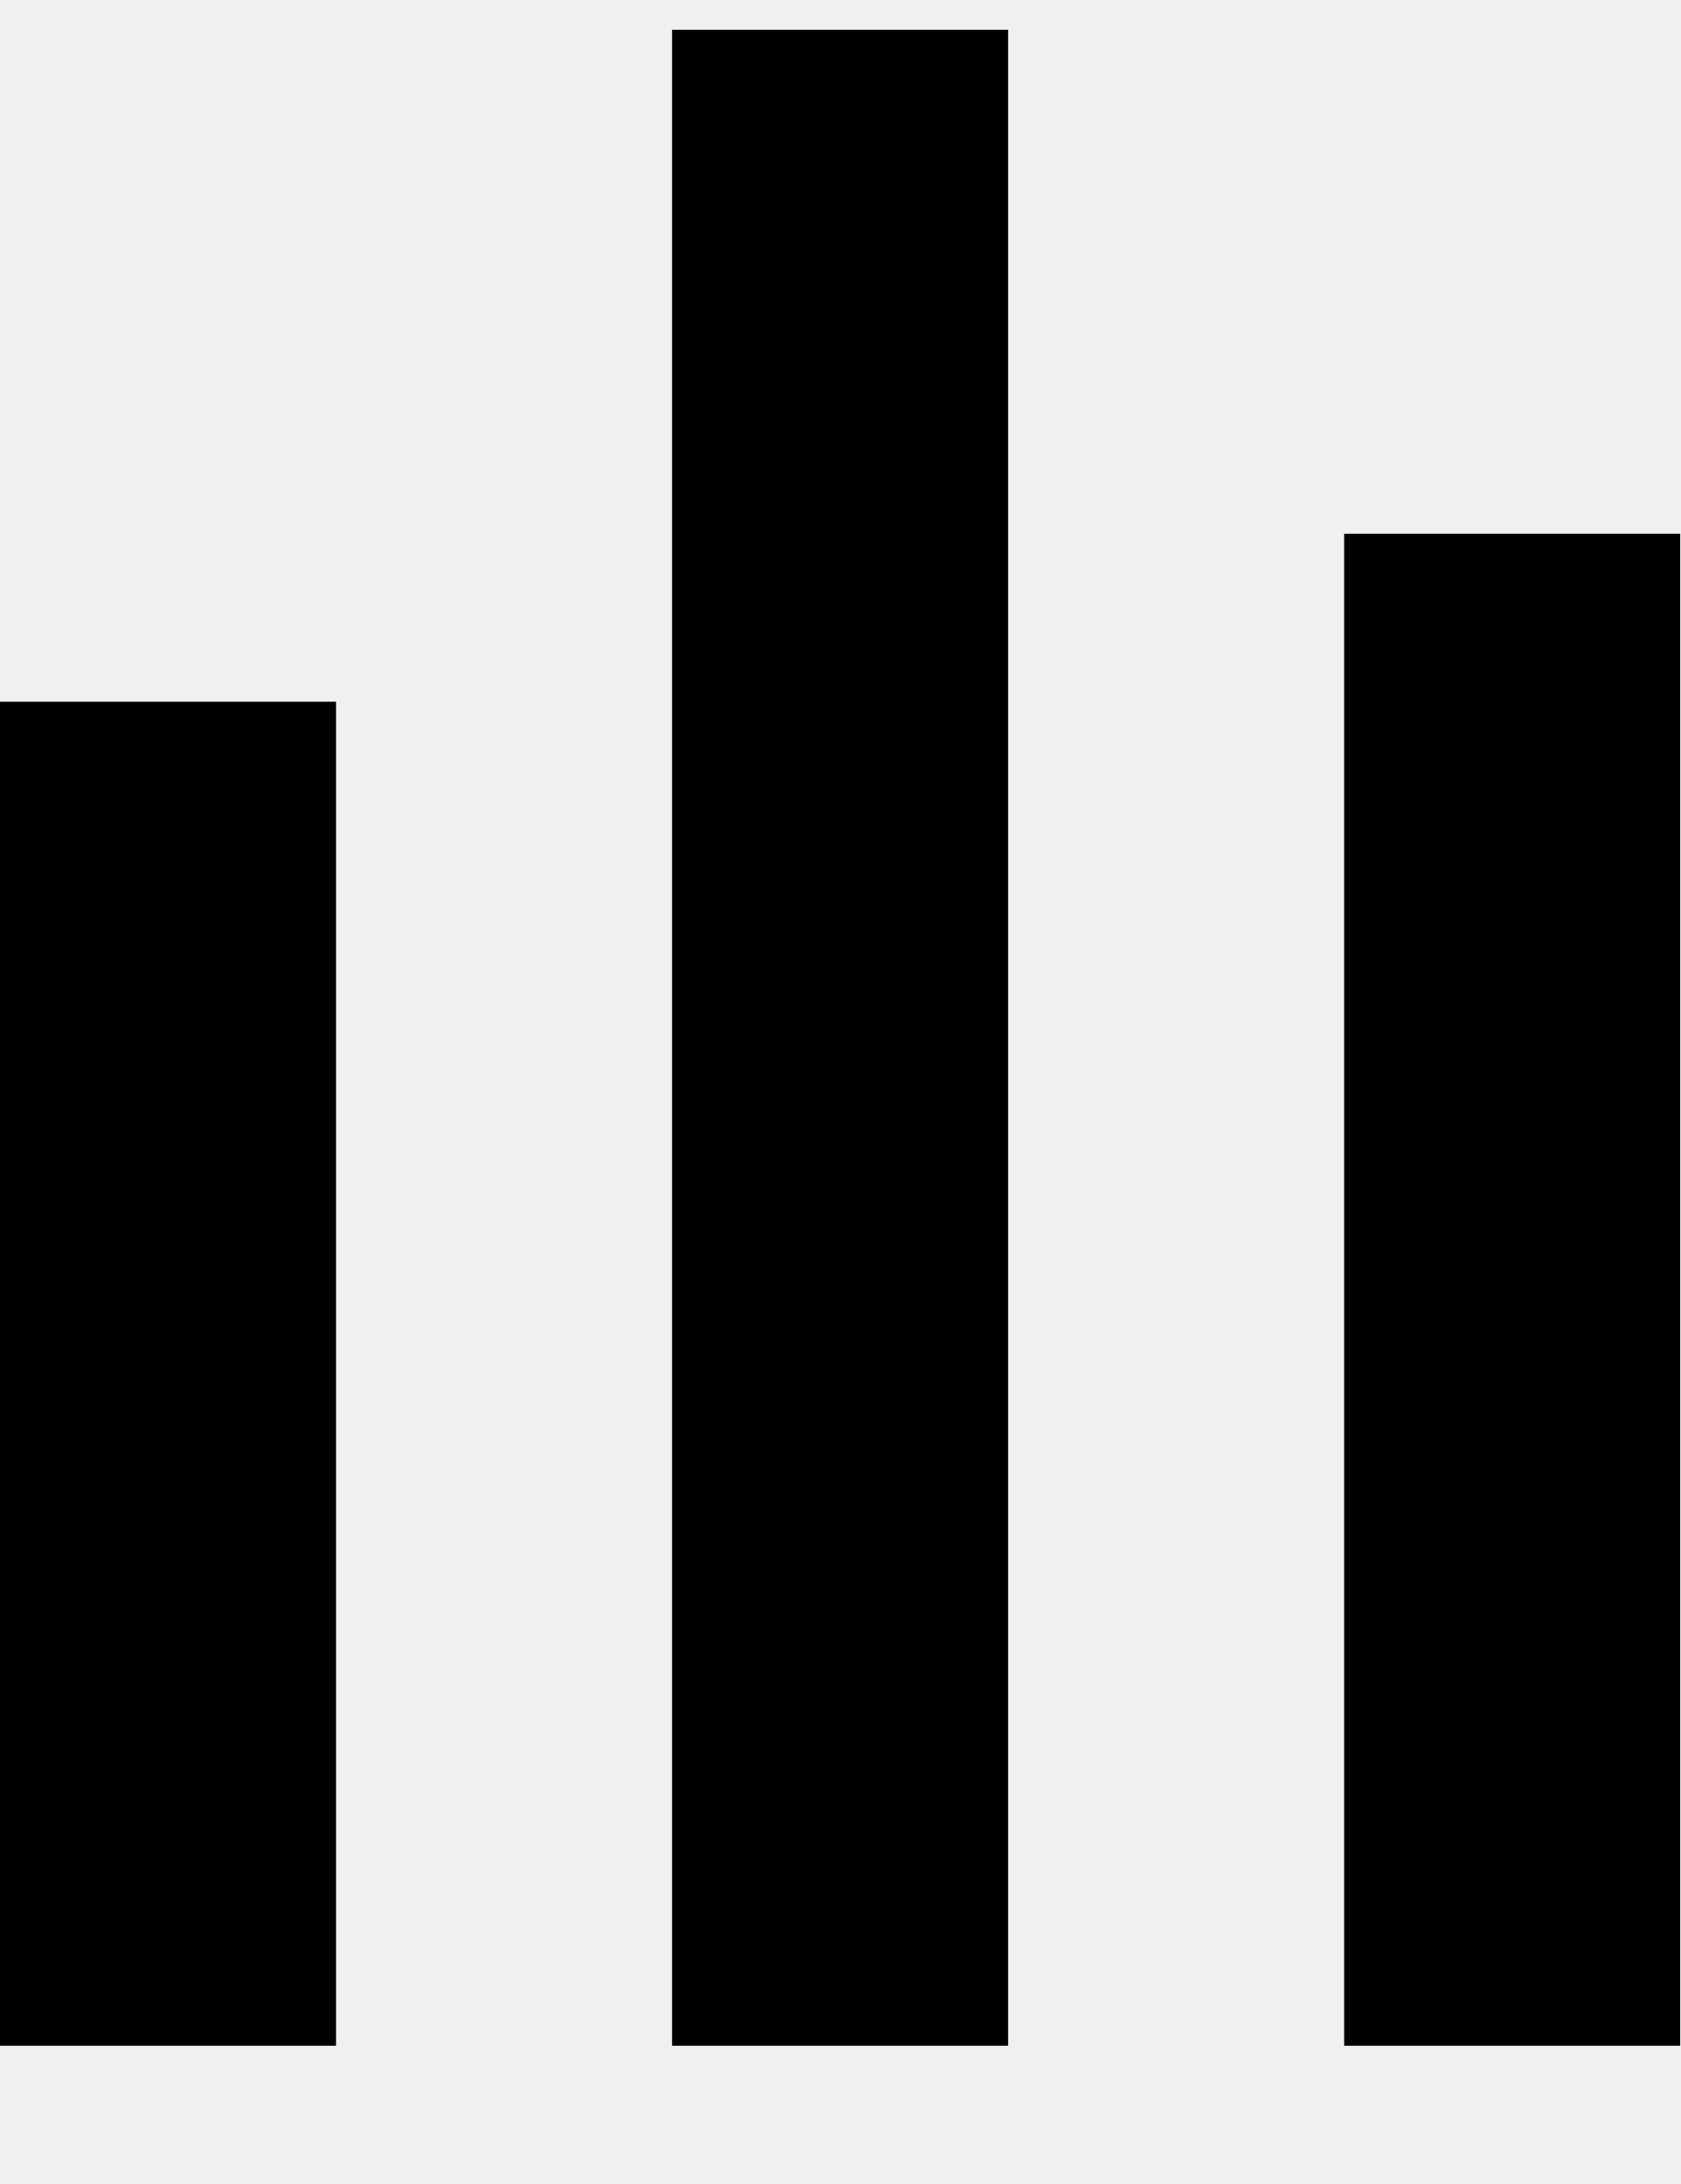
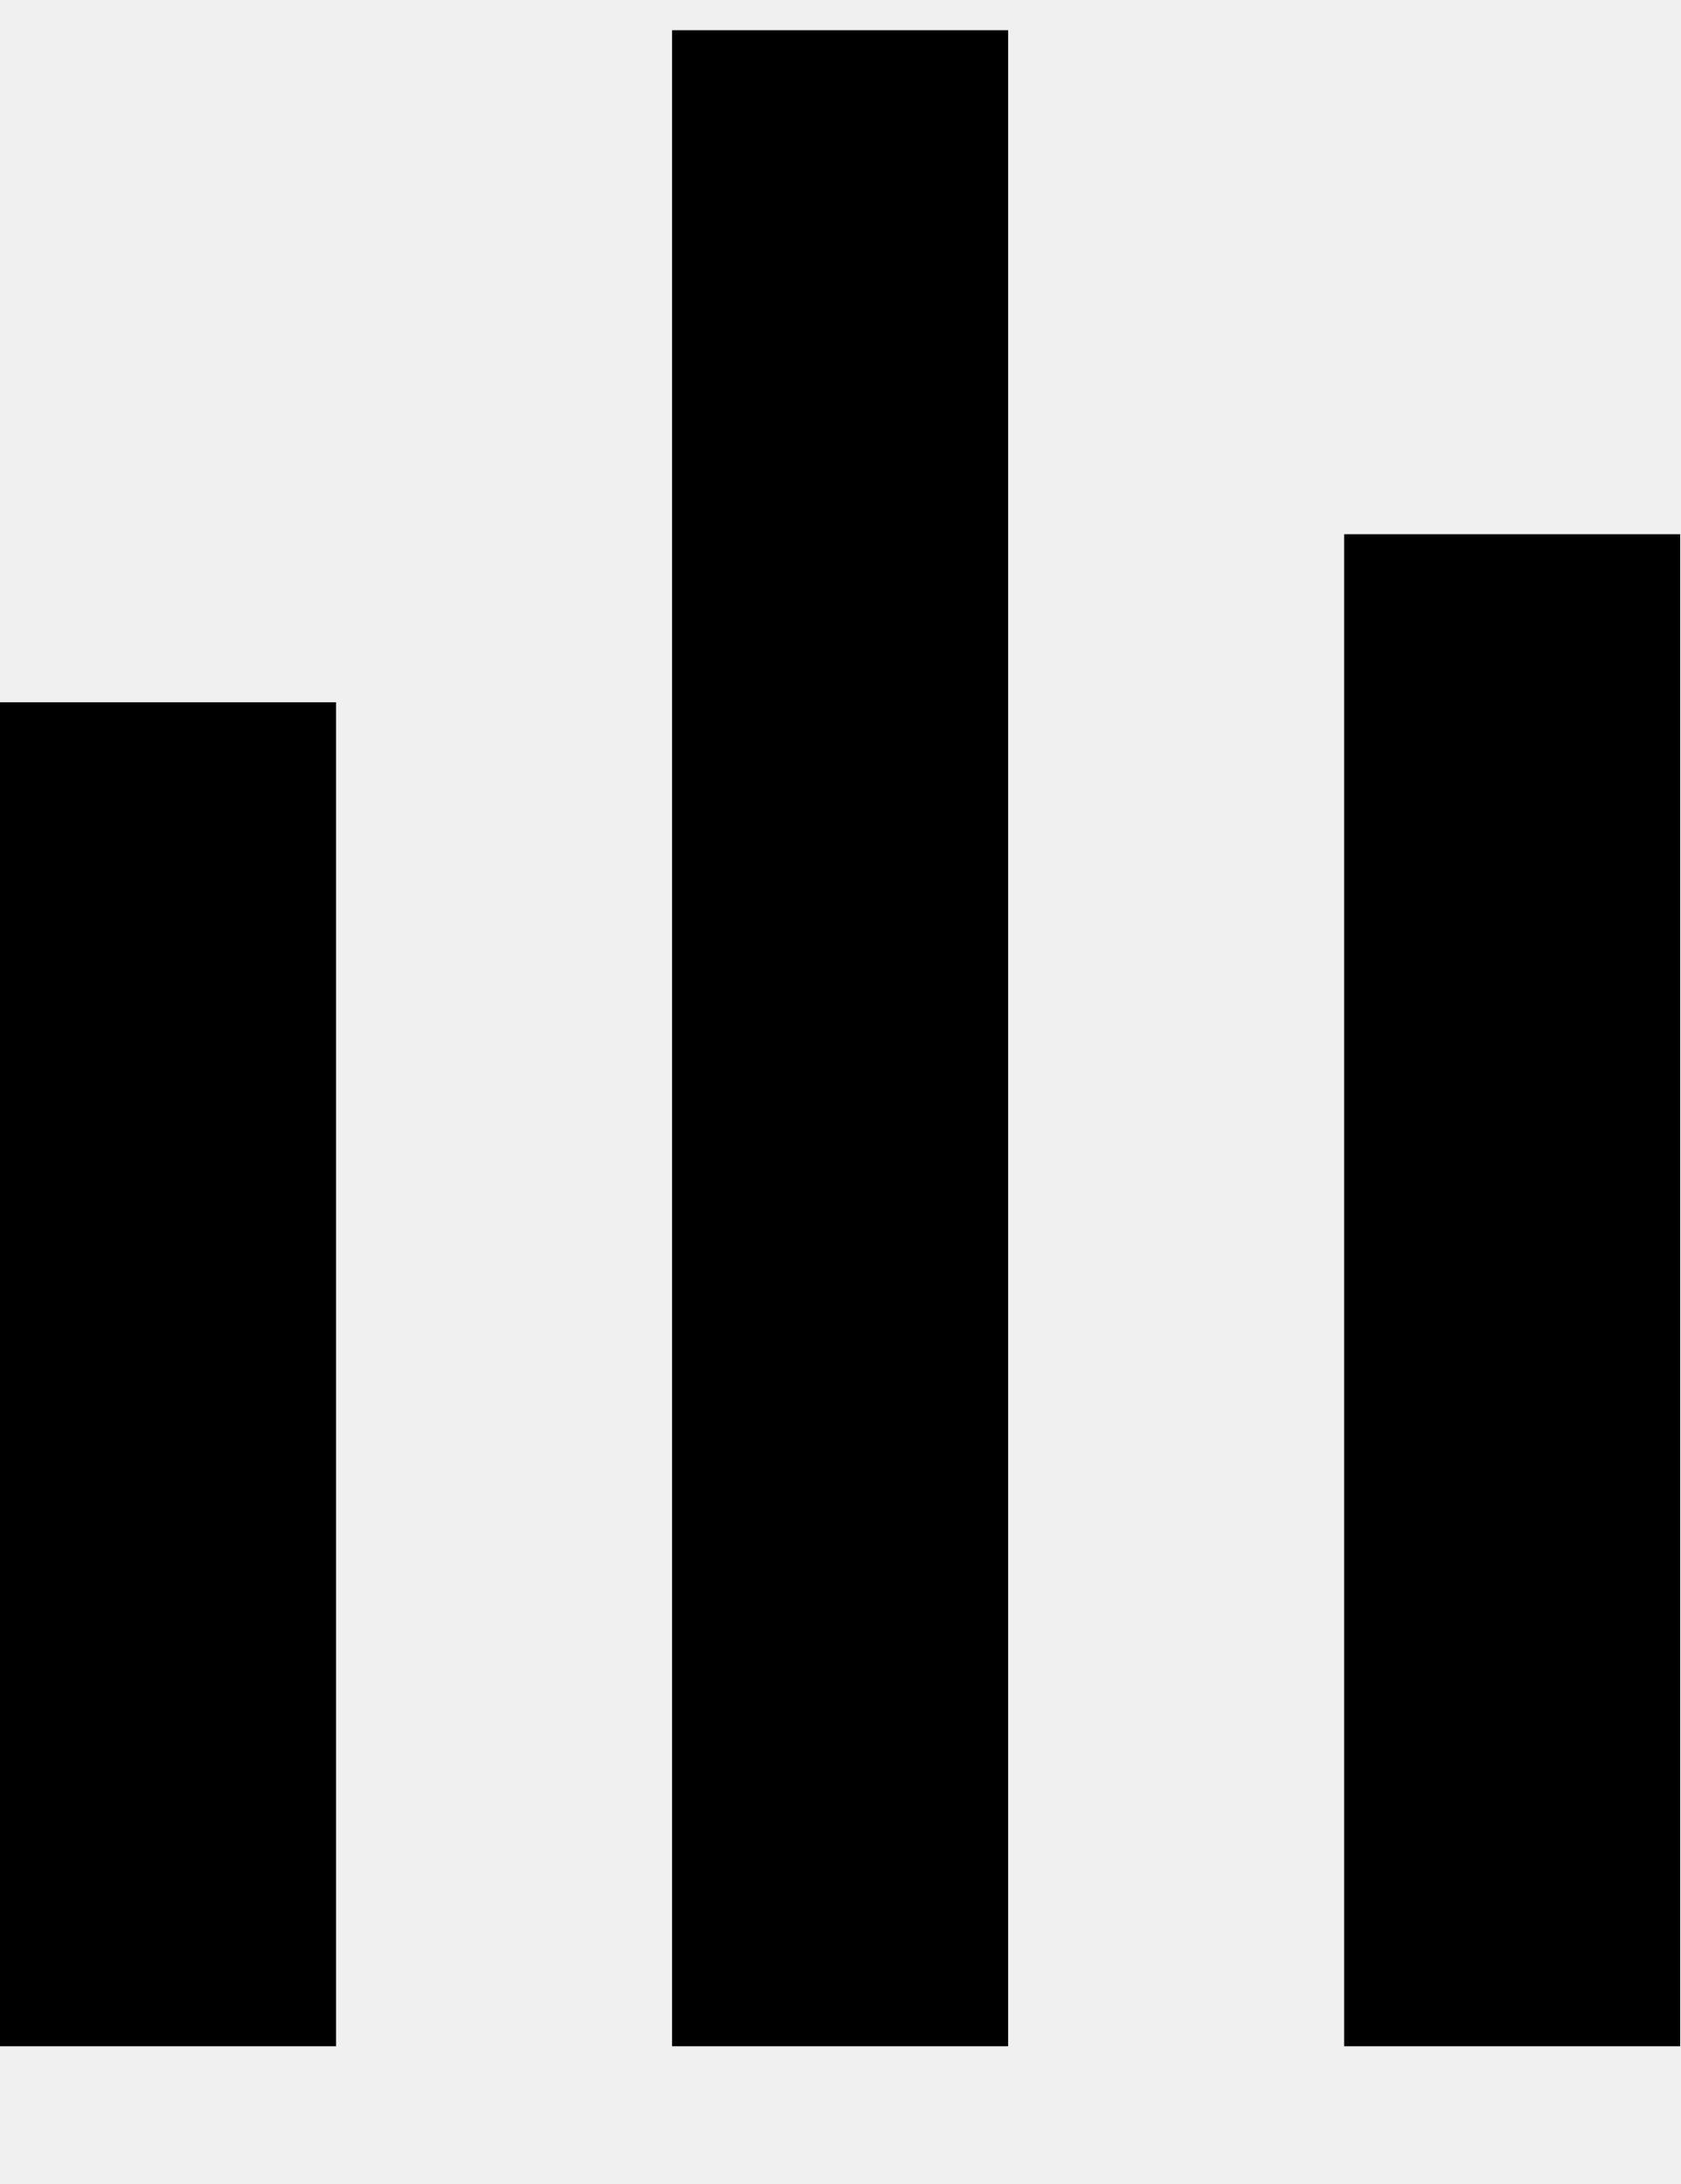
- <svg xmlns="http://www.w3.org/2000/svg" width="10" height="13" viewBox="0 0 10 13" fill="none">
-   <g clip-path="url(#clip0_45927_1092)">
-     <path d="M6 0.177H4V12.177H6V0.177Z" fill="black" />
-     <path d="M2 4.177H0V12.177H2V4.177Z" fill="black" />
-     <path d="M10 3.177H8V12.177H10V3.177Z" fill="black" />
+ <svg xmlns="http://www.w3.org/2000/svg" width="10" height="13" fill="none" viewBox="0 0 10 13">
+   <g fill="#000" clip-path="url(#a)">
+     <path d="M6 .18H4v12h2v-12ZM2 4.18H0v8h2v-8ZM10 3.18H8v9h2v-9Z" />
  </g>
  <defs>
-     <clipPath id="clip0_45927_1092">
-       <rect width="10" height="12" fill="white" transform="translate(0 0.177399)" />
+     <clipPath id="a">
+       <path fill="#fff" d="M0 .18h10v12H0z" />
    </clipPath>
  </defs>
</svg>
